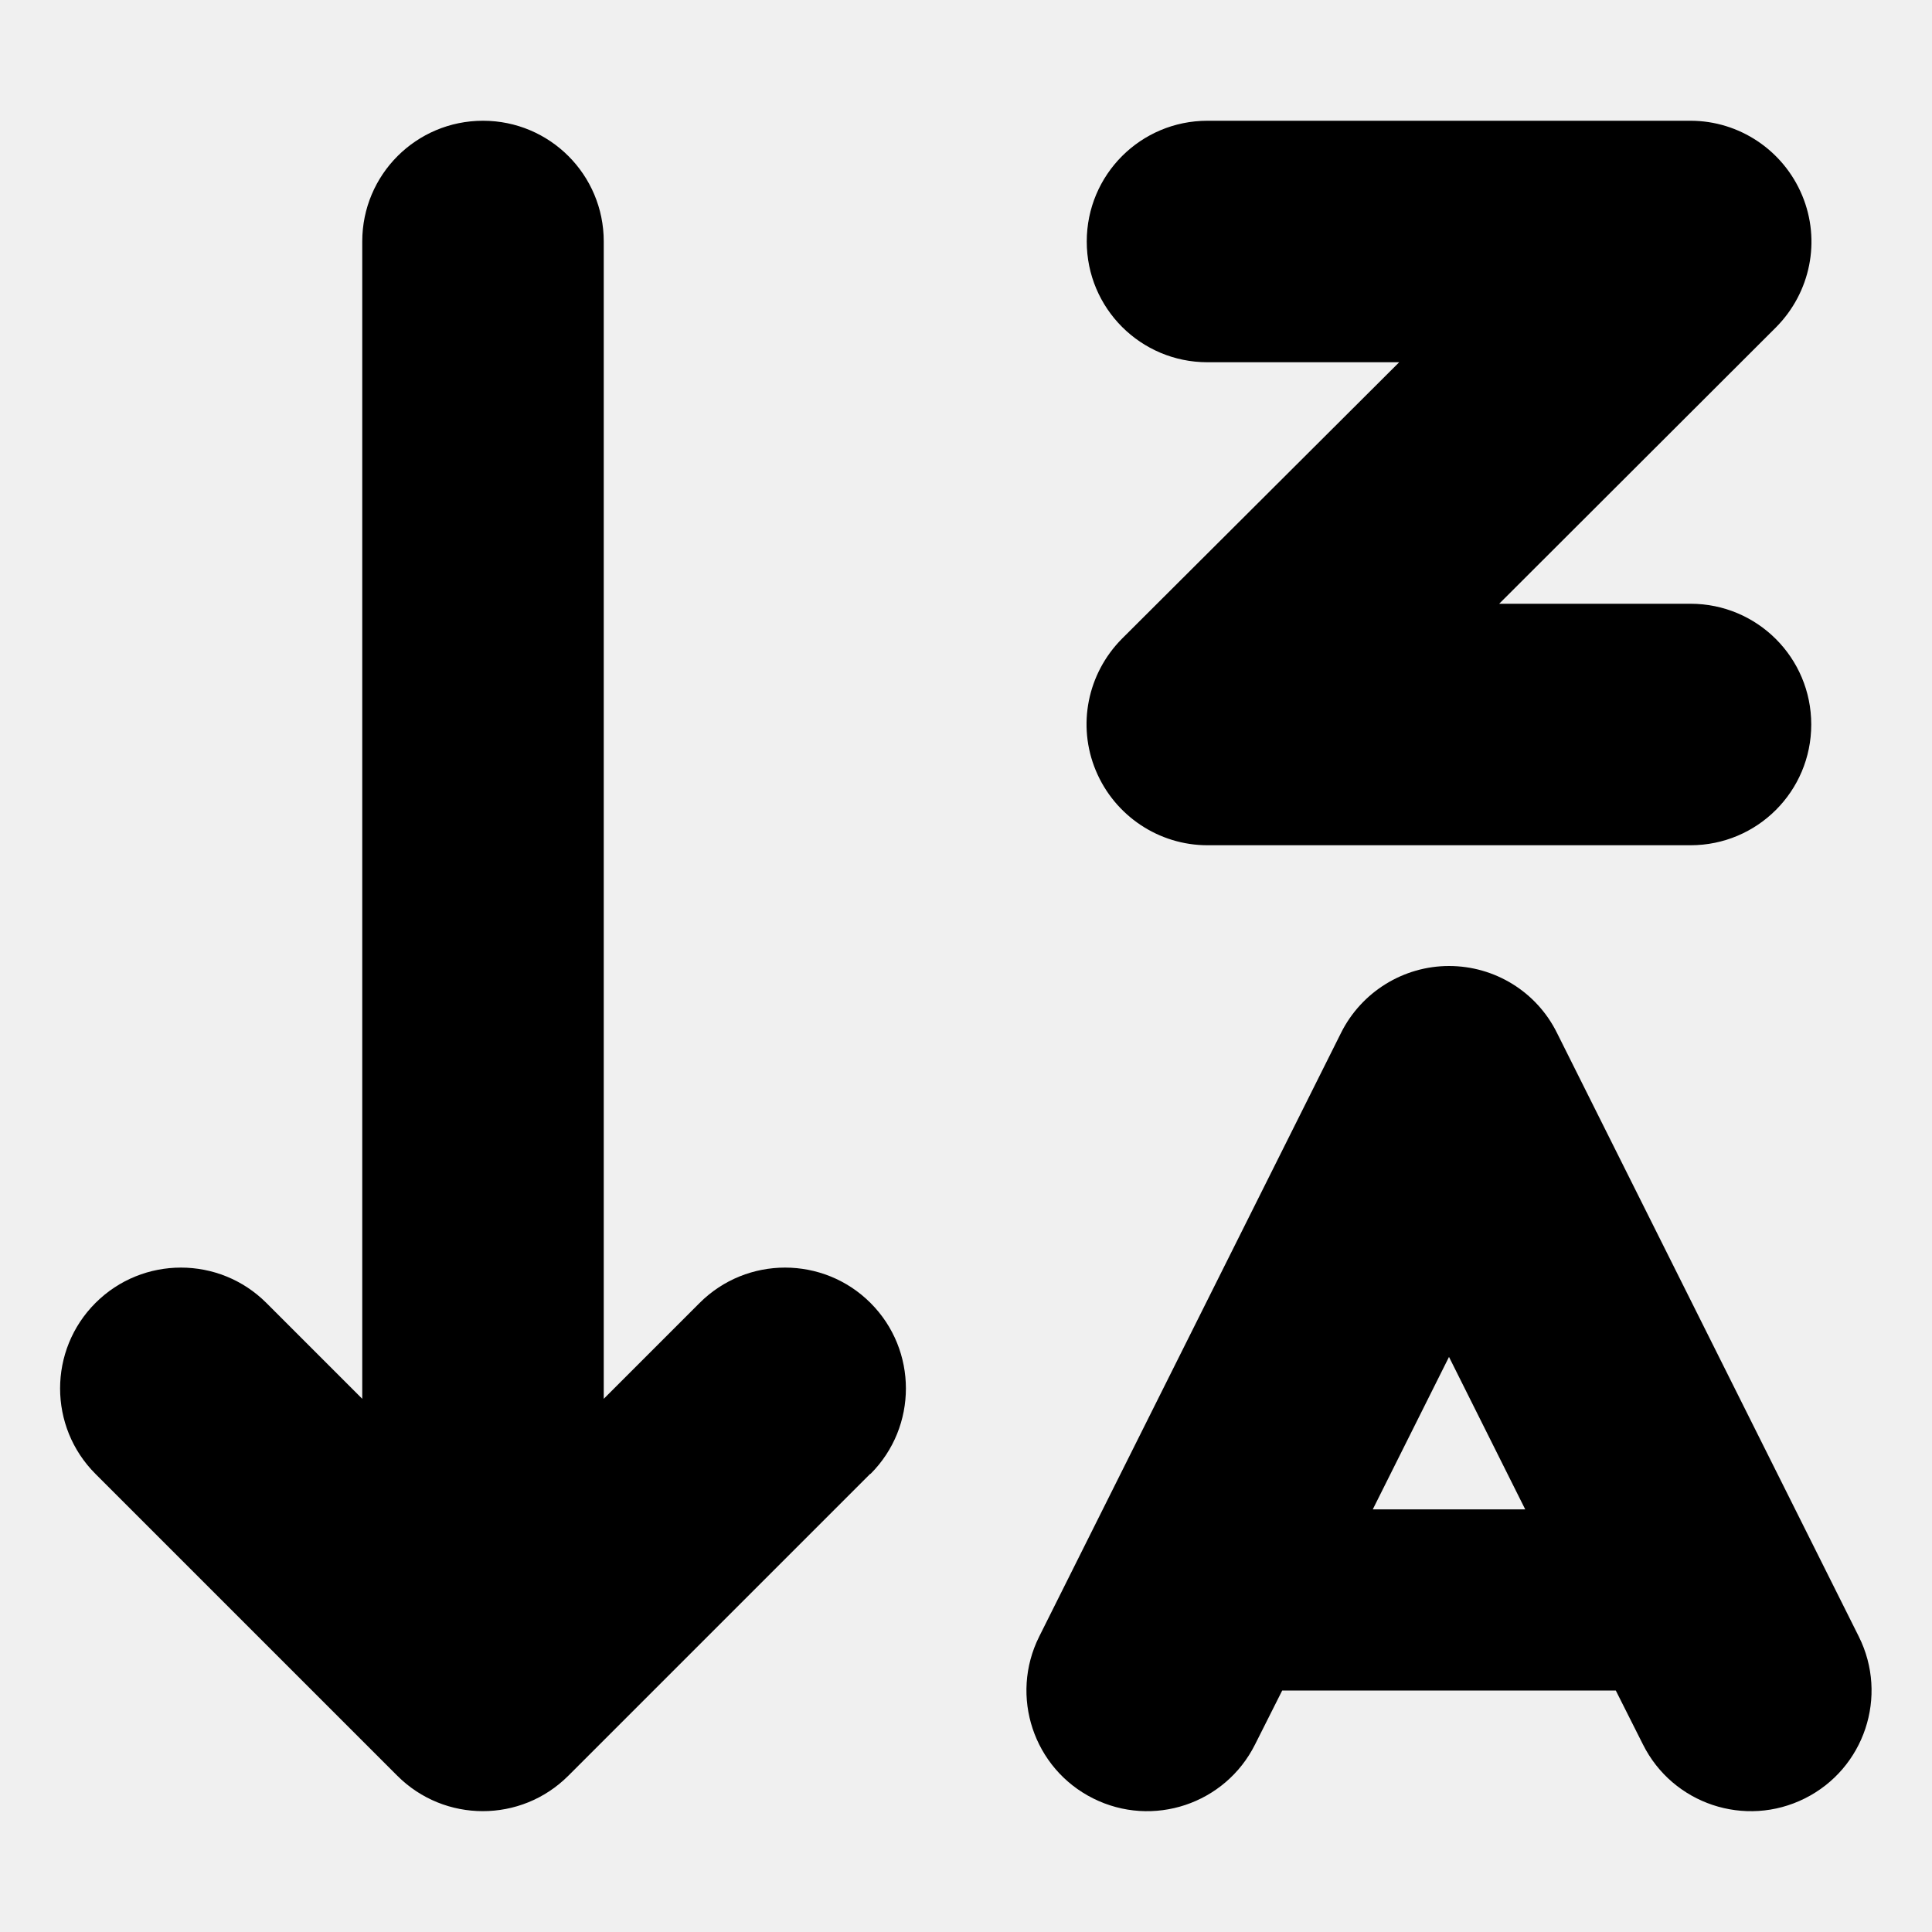
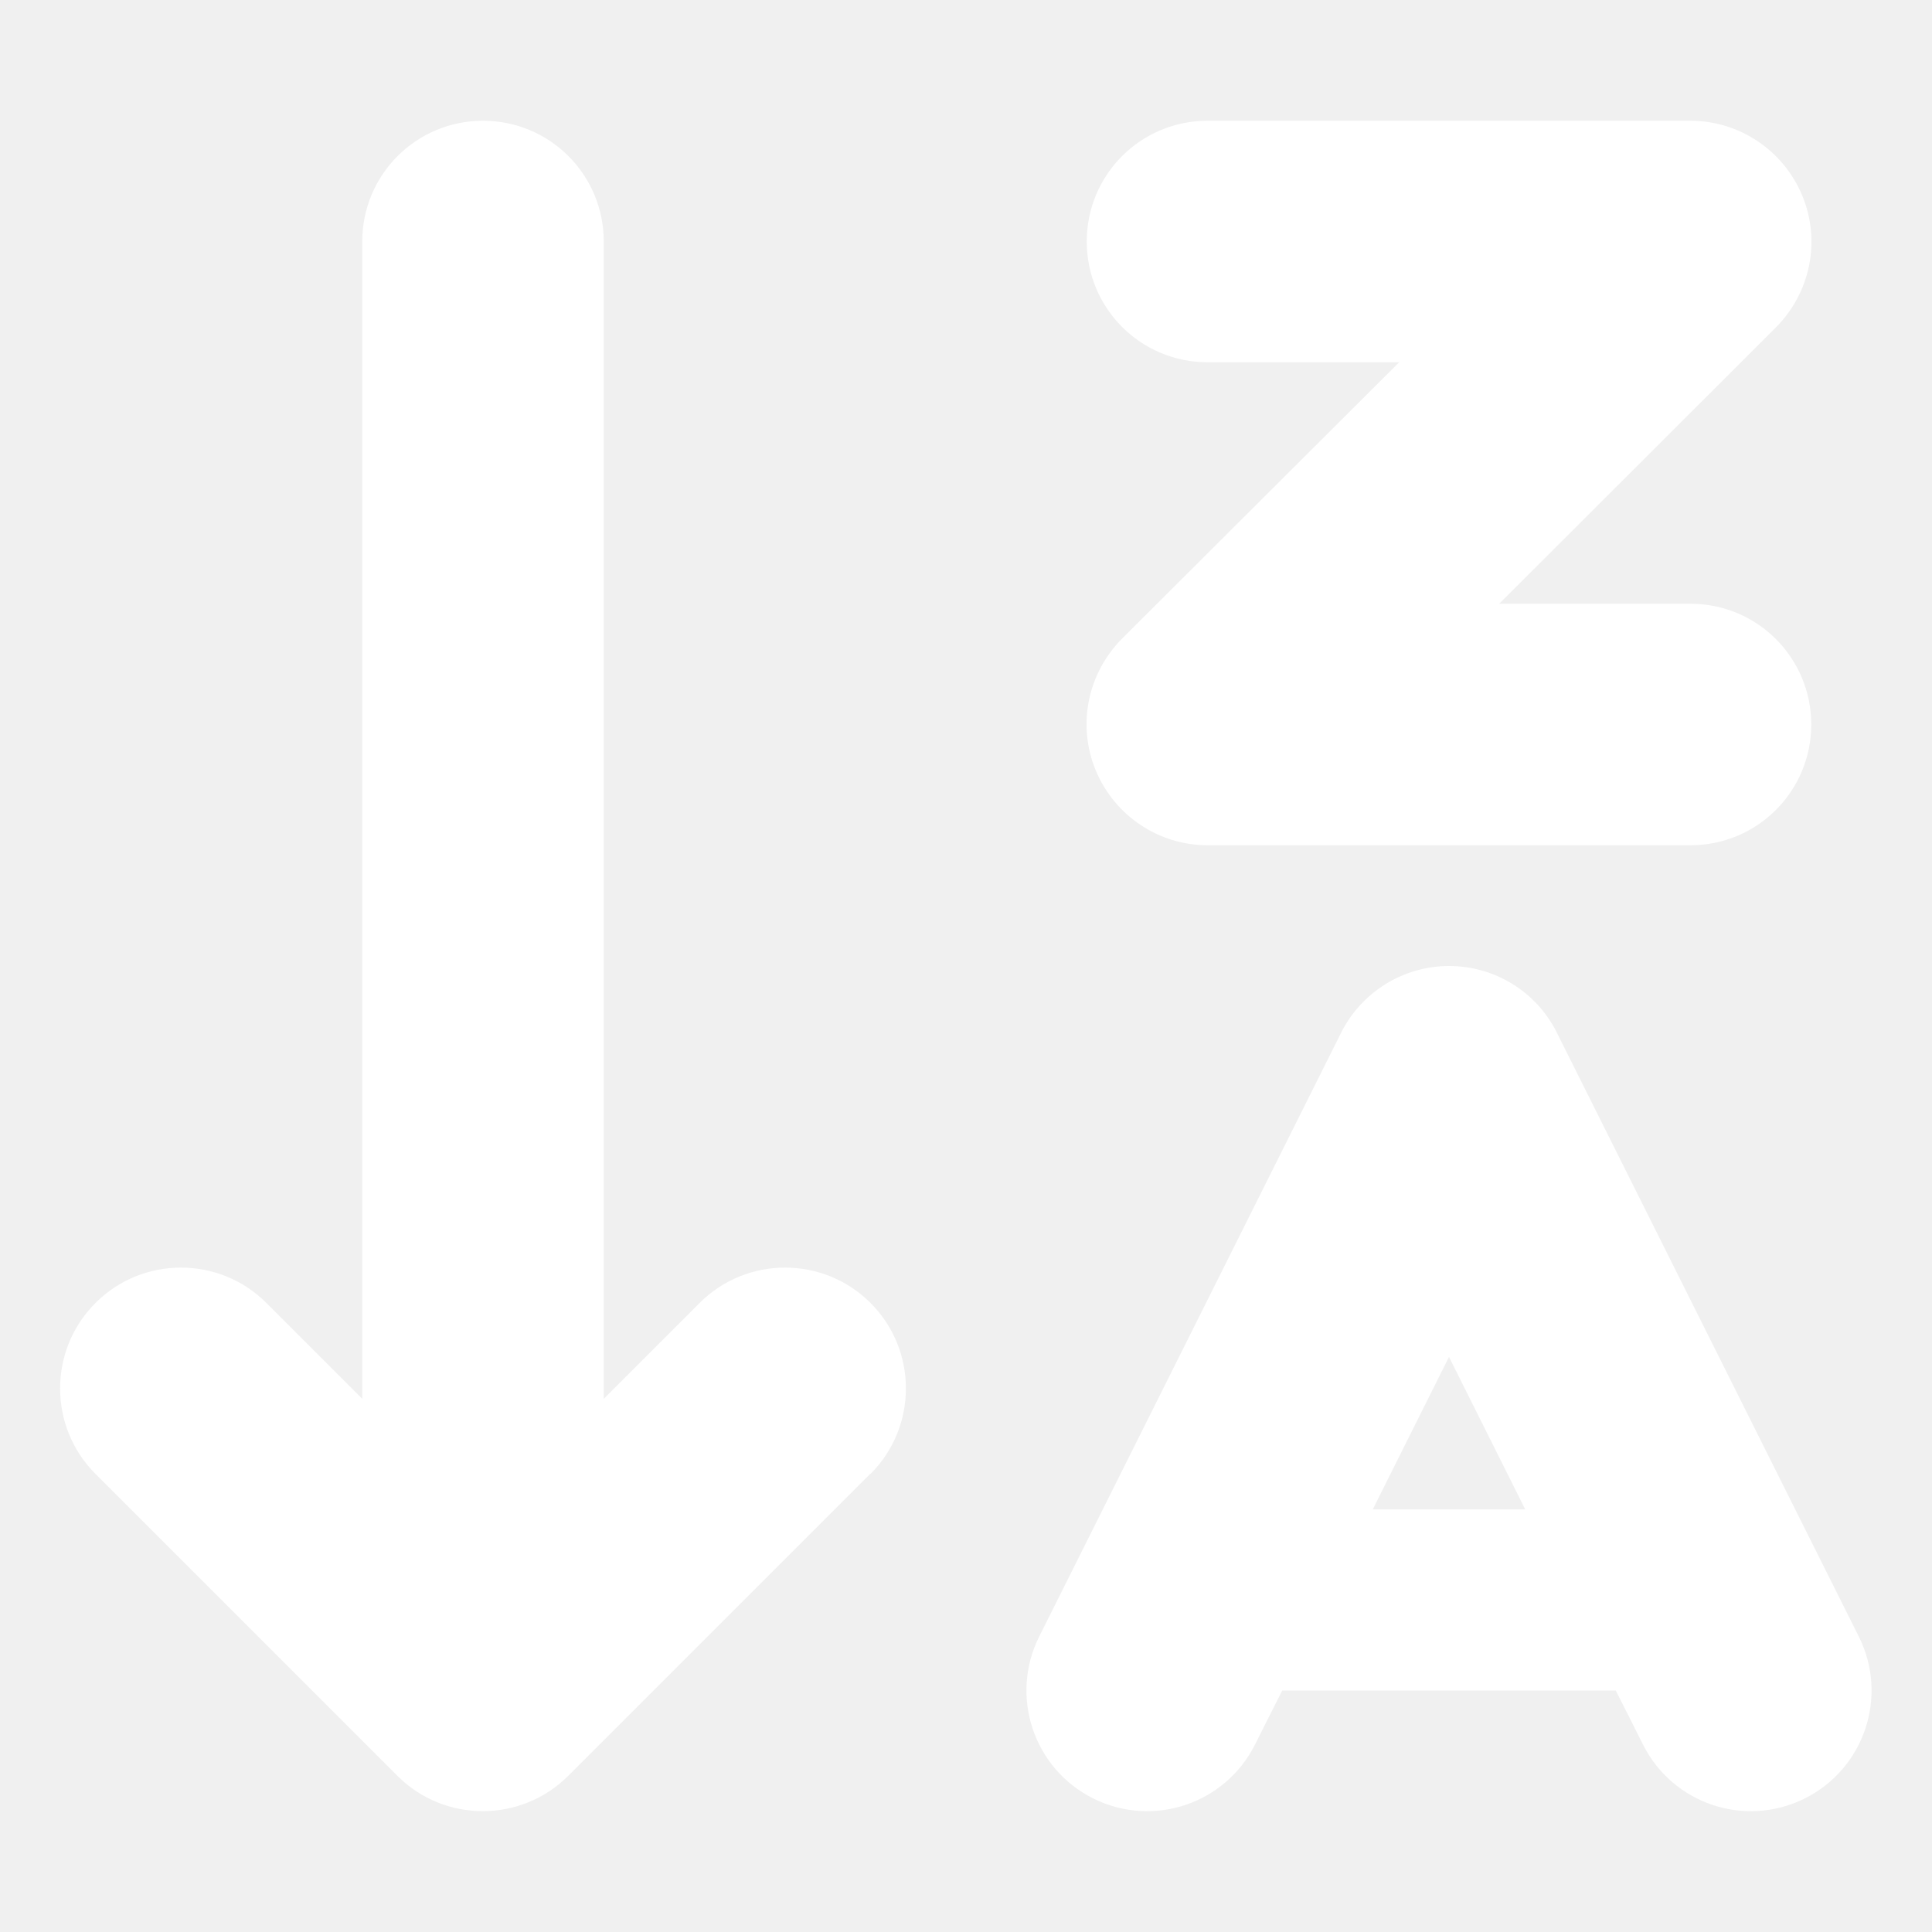
<svg xmlns="http://www.w3.org/2000/svg" viewBox="0 0 512 512">
-   <path fill="currentColor" d="M230.6 390.6l-80 80c-12.5 12.5-32.8 12.5-45.3 0l-80-80c-12.5-12.5-12.5-32.8 0-45.3s32.8-12.5 45.3 0L96 370.7 96 64c0-17.7 14.3-32 32-32s32 14.3 32 32l0 306.7 25.4-25.4c12.5-12.5 32.8-12.5 45.3 0s12.5 32.8 0 45.3zM288 64c0-17.7 14.3-32 32-32l128 0c12.9 0 24.6 7.8 29.6 19.8s2.2 25.7-6.9 34.9L397.3 160 448 160c17.7 0 32 14.3 32 32s-14.3 32-32 32l-128 0c-12.9 0-24.6-7.8-29.6-19.8s-2.2-25.7 6.9-34.9L370.8 96 320 96c-17.7 0-32-14.3-32-32zM412.6 273.7l80 160c7.9 15.8 1.5 35-14.3 42.9s-35 1.5-42.9-14.3l-7.2-14.3-88.4 0-7.2 14.3c-7.9 15.8-27.1 22.2-42.9 14.3s-22.2-27.1-14.3-42.9l80-160c5.4-10.8 16.5-17.7 28.6-17.7s23.2 6.8 28.6 17.7zM384 359.6l-20.2 40.4 40.4 0-20.2-40.4z" />
+   <path fill="#ffffff" d="M230.6 390.6l-80 80c-12.5 12.5-32.8 12.5-45.3 0l-80-80c-12.5-12.5-12.5-32.8 0-45.3s32.8-12.5 45.3 0L96 370.7 96 64c0-17.7 14.3-32 32-32s32 14.3 32 32l0 306.7 25.4-25.4c12.5-12.5 32.8-12.5 45.3 0s12.5 32.8 0 45.3zM288 64c0-17.7 14.3-32 32-32l128 0c12.9 0 24.6 7.8 29.6 19.8s2.2 25.7-6.9 34.9L397.3 160 448 160c17.7 0 32 14.3 32 32s-14.3 32-32 32l-128 0c-12.9 0-24.6-7.8-29.6-19.8s-2.2-25.7 6.9-34.9L370.8 96 320 96c-17.7 0-32-14.3-32-32zM412.6 273.7l80 160c7.9 15.8 1.5 35-14.3 42.9s-35 1.5-42.9-14.3l-7.2-14.3-88.4 0-7.2 14.3c-7.9 15.8-27.1 22.2-42.9 14.3s-22.2-27.1-14.3-42.9l80-160c5.4-10.8 16.5-17.7 28.6-17.7s23.2 6.8 28.6 17.7zM384 359.6l-20.2 40.4 40.4 0-20.2-40.4z" />
</svg>
